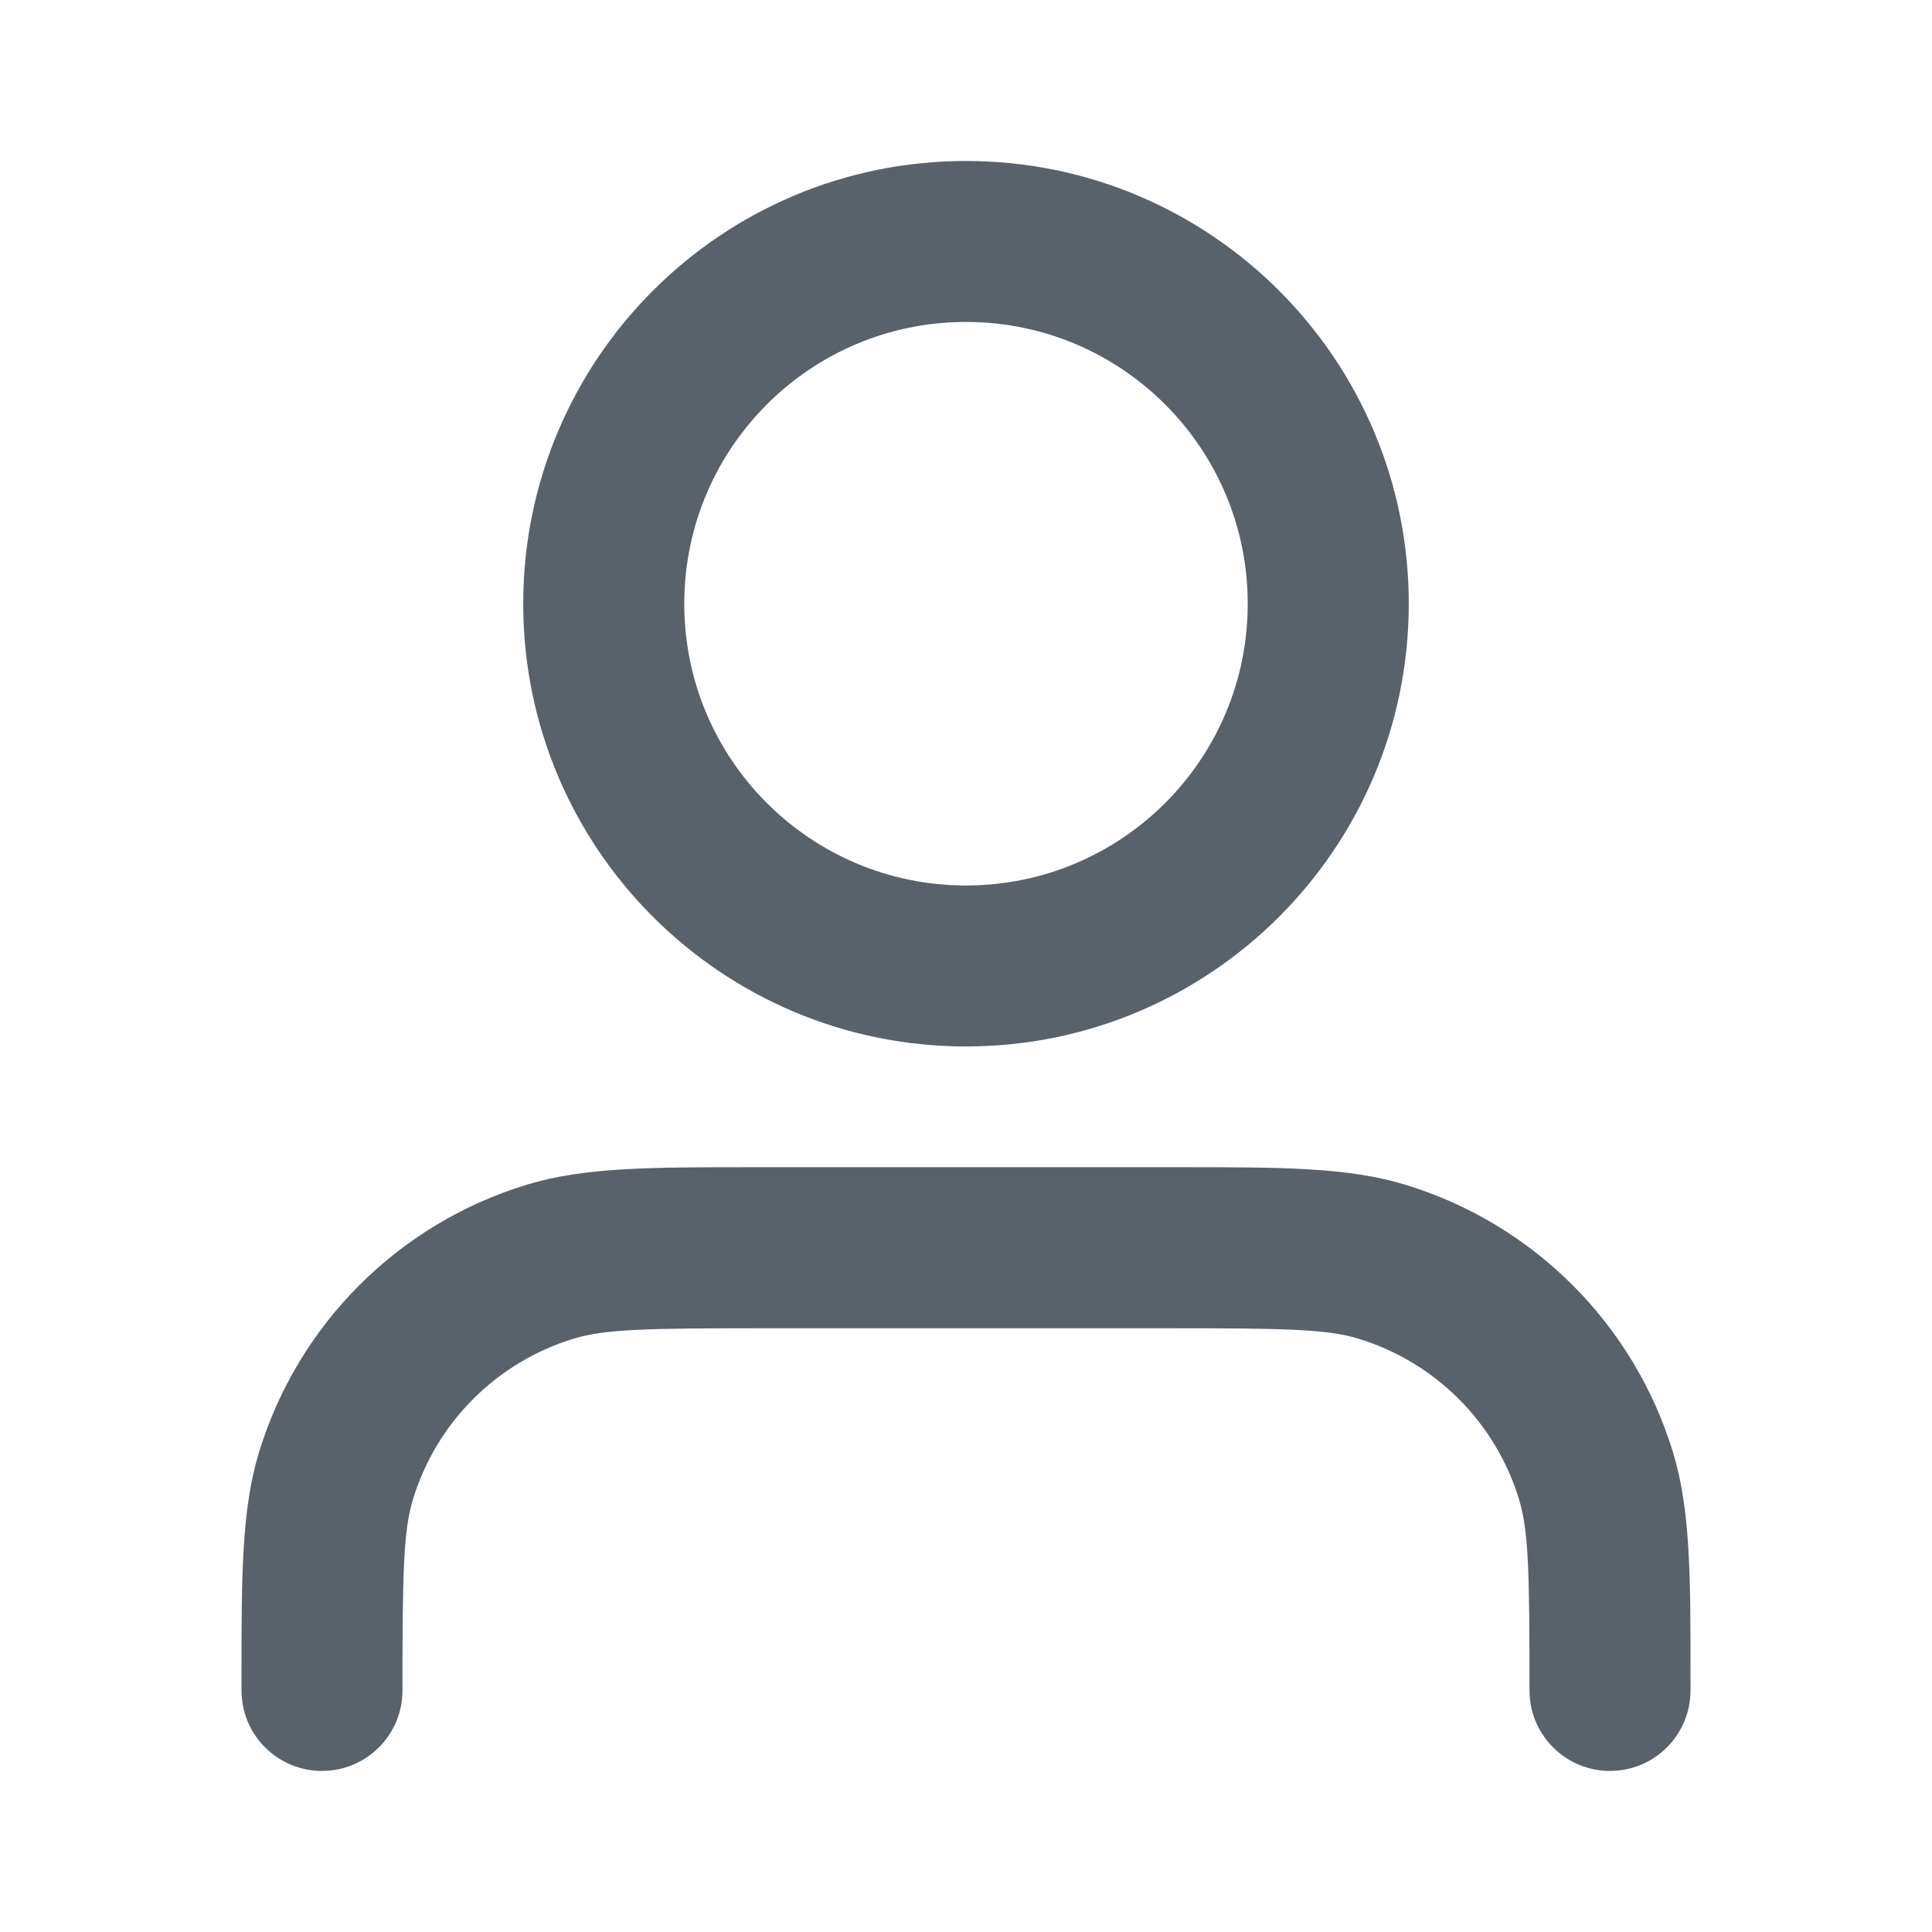
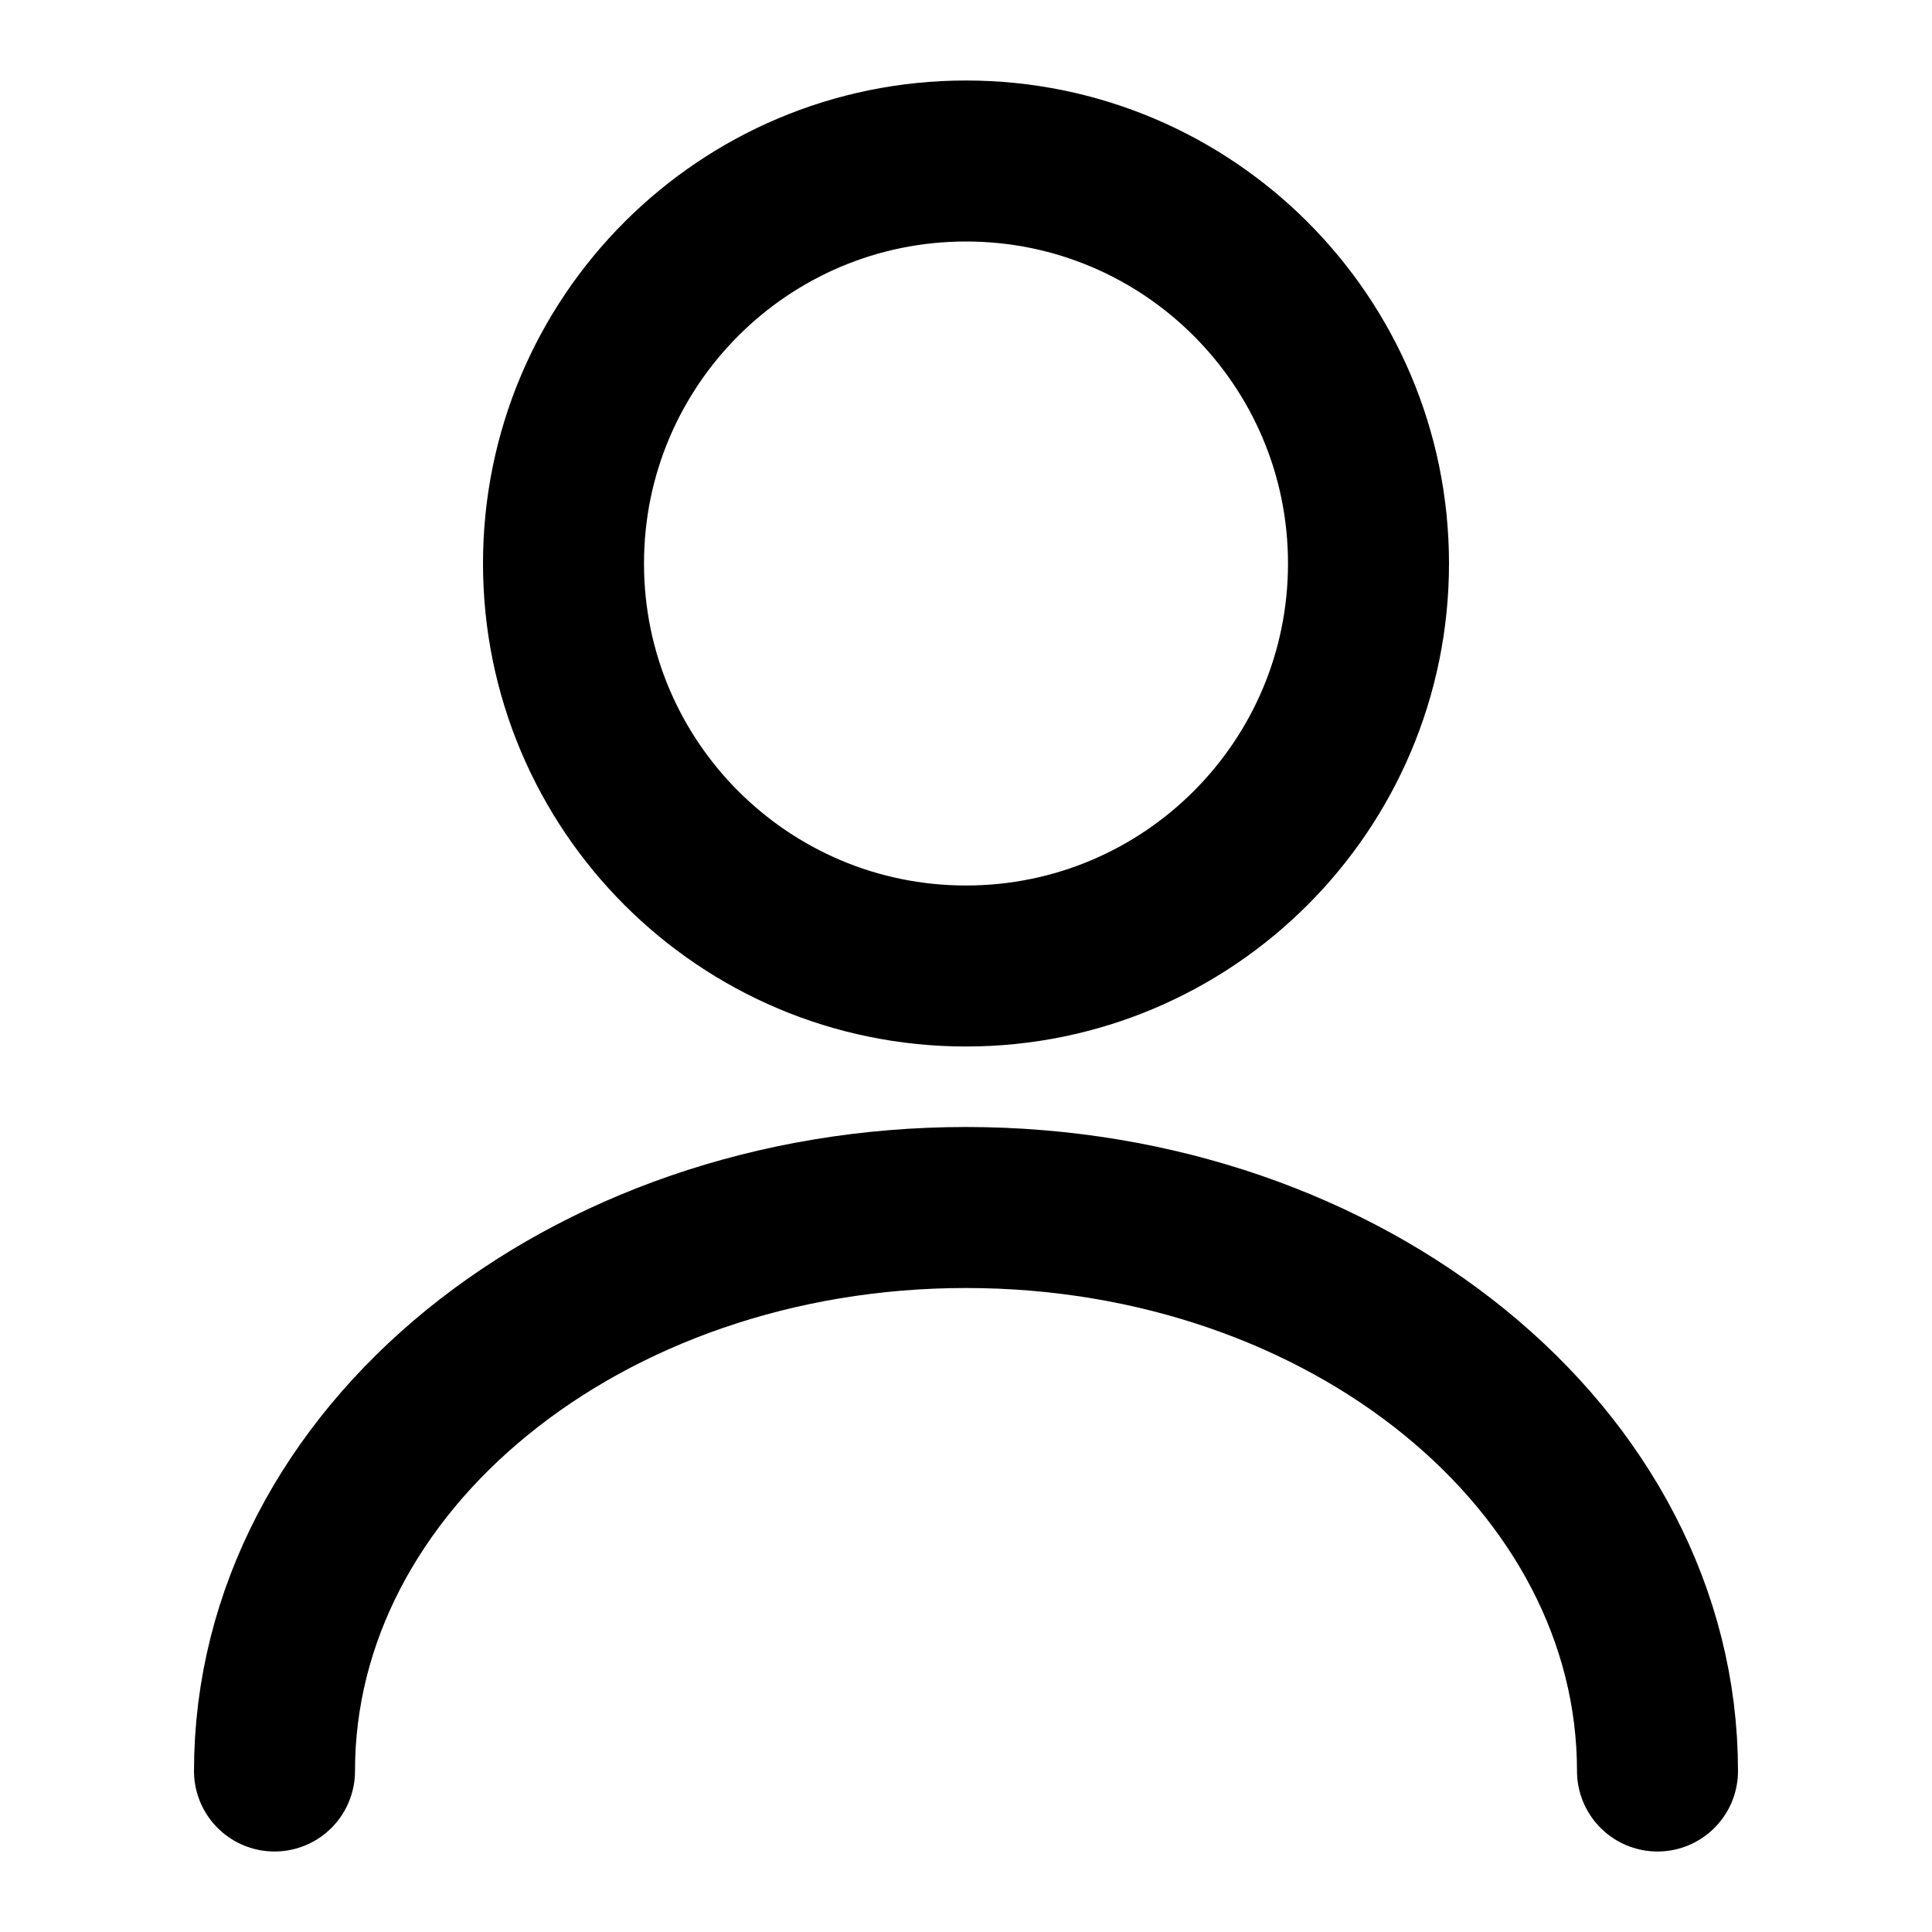
- <svg xmlns="http://www.w3.org/2000/svg" width="28" height="28" viewBox="0 0 28 28" fill="none">
-   <path fill-rule="evenodd" clip-rule="evenodd" d="M14 4.666C11.745 4.666 9.917 6.495 9.917 8.75C9.917 11.005 11.745 12.833 14 12.833C16.255 12.833 18.083 11.005 18.083 8.75C18.083 6.495 16.255 4.666 14 4.666ZM7.583 8.75C7.583 5.206 10.456 2.333 14 2.333C17.544 2.333 20.417 5.206 20.417 8.75C20.417 12.293 17.544 15.166 14 15.166C10.456 15.166 7.583 12.293 7.583 8.75ZM10.881 16.916C10.947 16.916 11.015 16.916 11.083 16.916H16.917C16.985 16.916 17.053 16.916 17.119 16.916C18.551 16.916 19.529 16.915 20.36 17.168C22.224 17.733 23.683 19.192 24.249 21.056C24.501 21.887 24.501 22.865 24.5 24.297C24.5 24.364 24.5 24.431 24.5 24.5C24.5 25.144 23.978 25.666 23.333 25.666C22.689 25.666 22.167 25.144 22.167 24.5C22.167 22.787 22.154 22.189 22.016 21.734C21.677 20.615 20.801 19.74 19.683 19.4C19.228 19.262 18.63 19.25 16.917 19.25H11.083C9.37 19.25 8.773 19.262 8.317 19.4C7.199 19.74 6.323 20.615 5.984 21.734C5.846 22.189 5.833 22.787 5.833 24.5C5.833 25.144 5.311 25.666 4.667 25.666C4.022 25.666 3.5 25.144 3.5 24.5C3.5 24.431 3.5 24.364 3.5 24.297C3.5 22.865 3.499 21.887 3.751 21.056C4.317 19.192 5.776 17.733 7.64 17.168C8.471 16.915 9.449 16.916 10.881 16.916Z" fill="#59626B" />
+ <svg xmlns="http://www.w3.org/2000/svg" width="24" height="24" viewBox="0 0 24 24" fill="none">
+   <path d="M12 12C14.761 12 17 9.761 17 7C17 4.239 14.761 2 12 2C9.239 2 7 4.239 7 7C7 9.761 9.239 12 12 12Z" stroke="currentColor" stroke-width="2" stroke-linecap="round" stroke-linejoin="round" />
+   <path d="M20.59 22C20.59 18.13 16.74 15 12 15C7.26 15 3.41 18.13 3.41 22" stroke="currentColor" stroke-width="2" stroke-linecap="round" stroke-linejoin="round" />
</svg>
